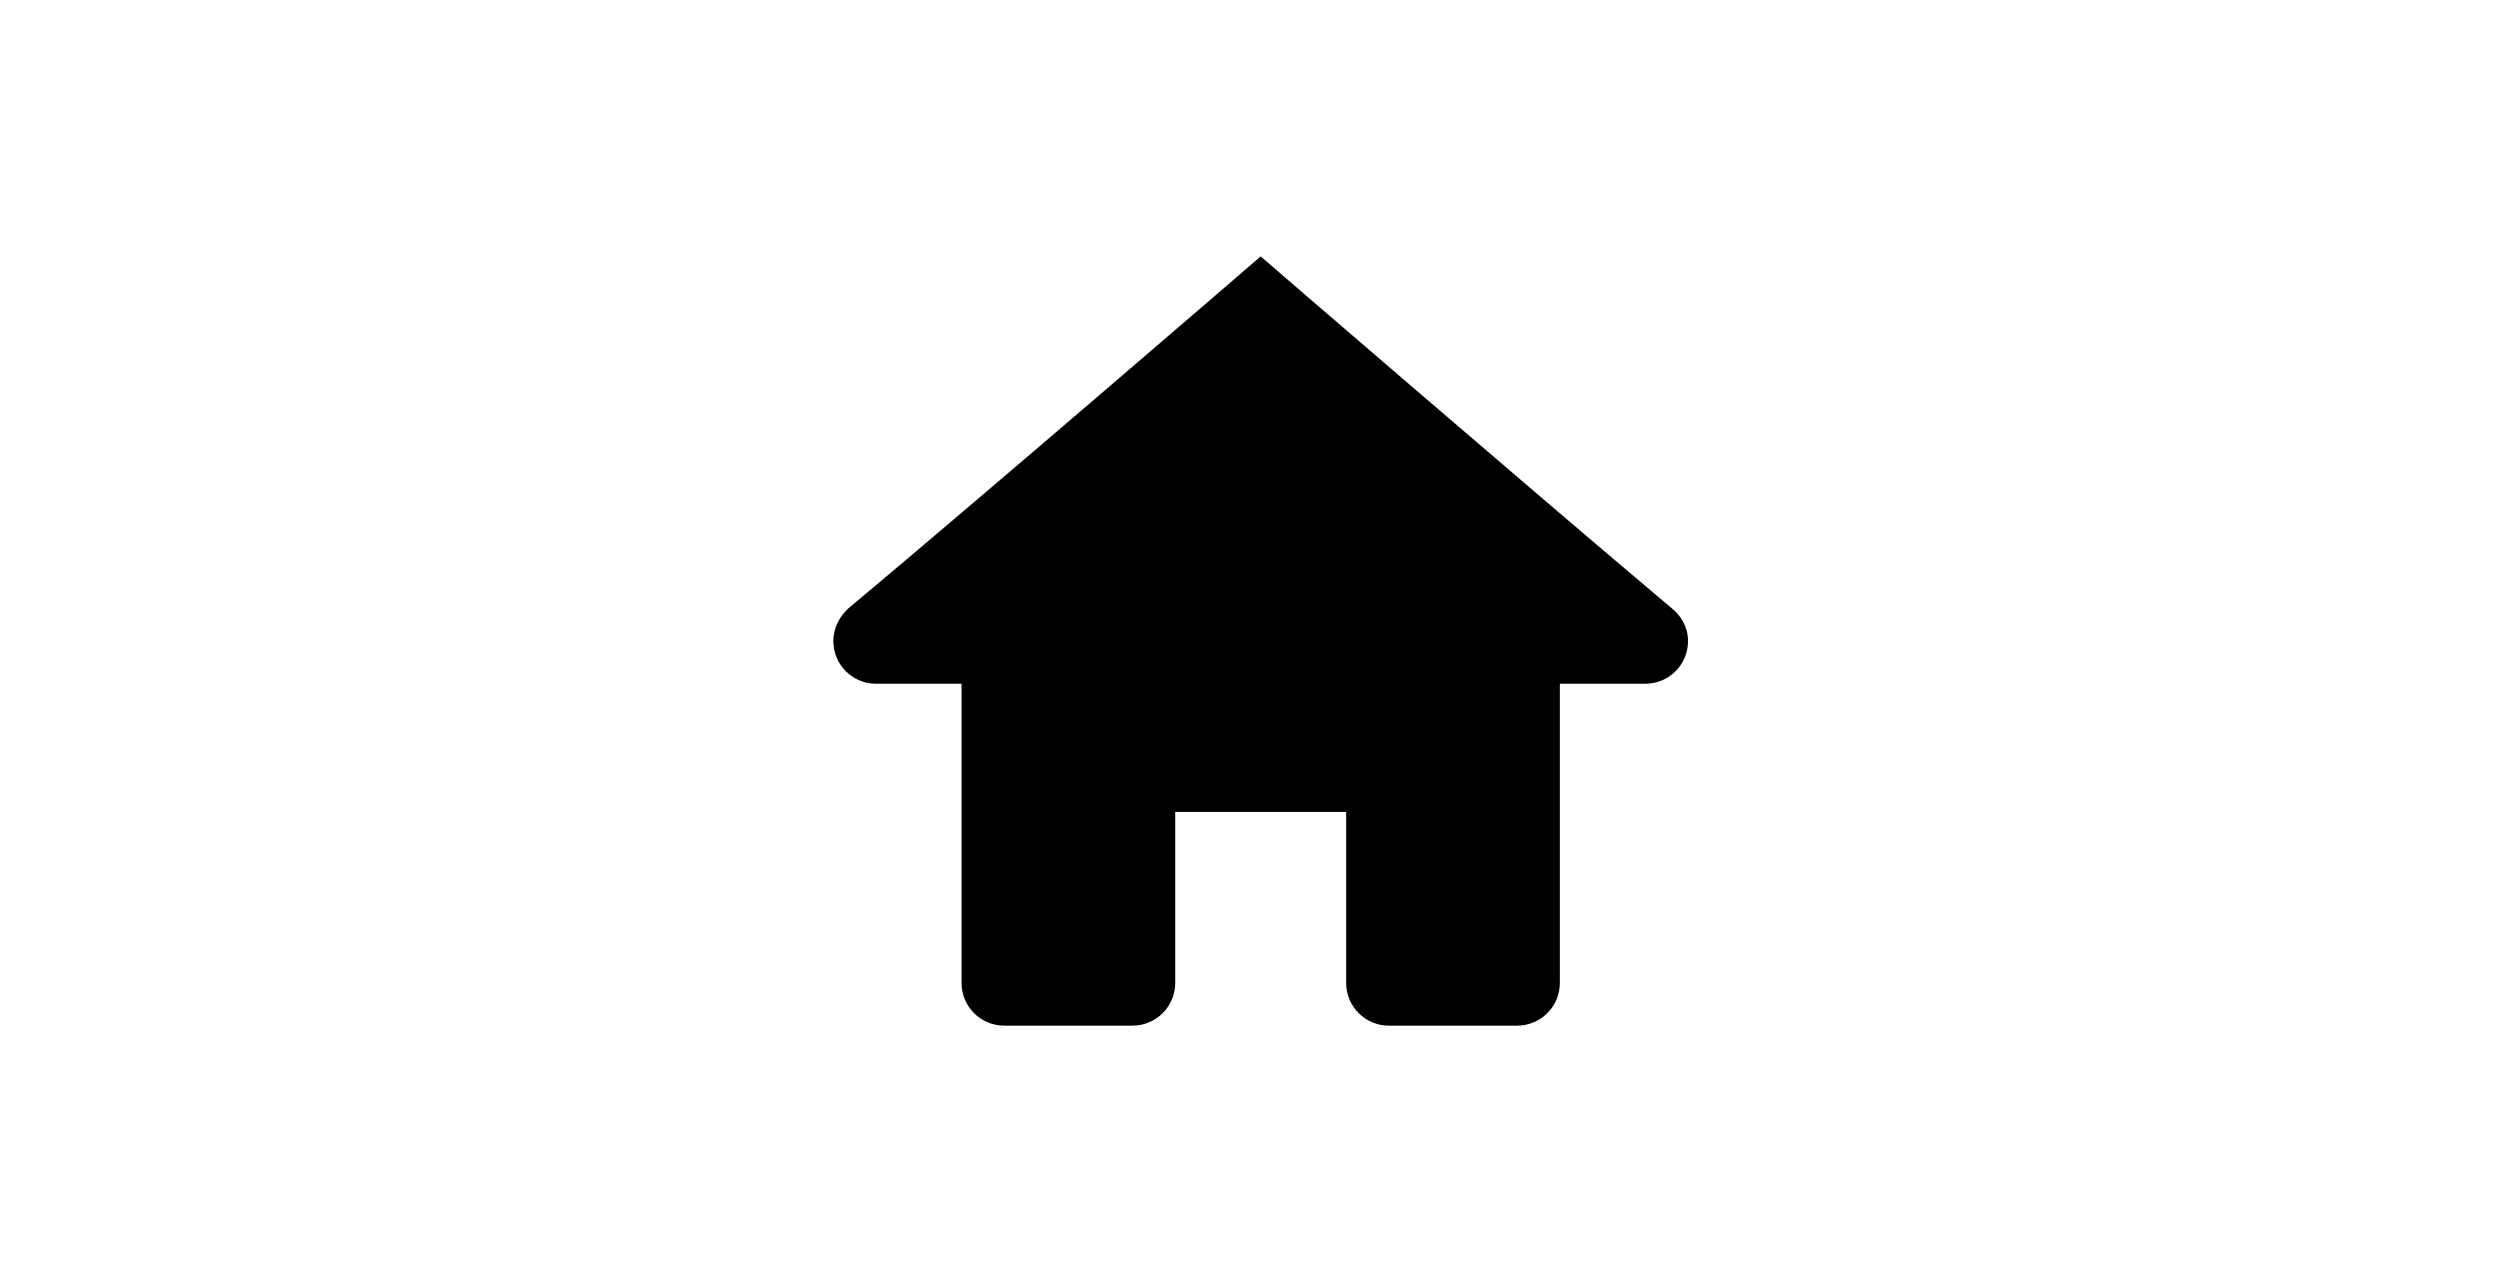
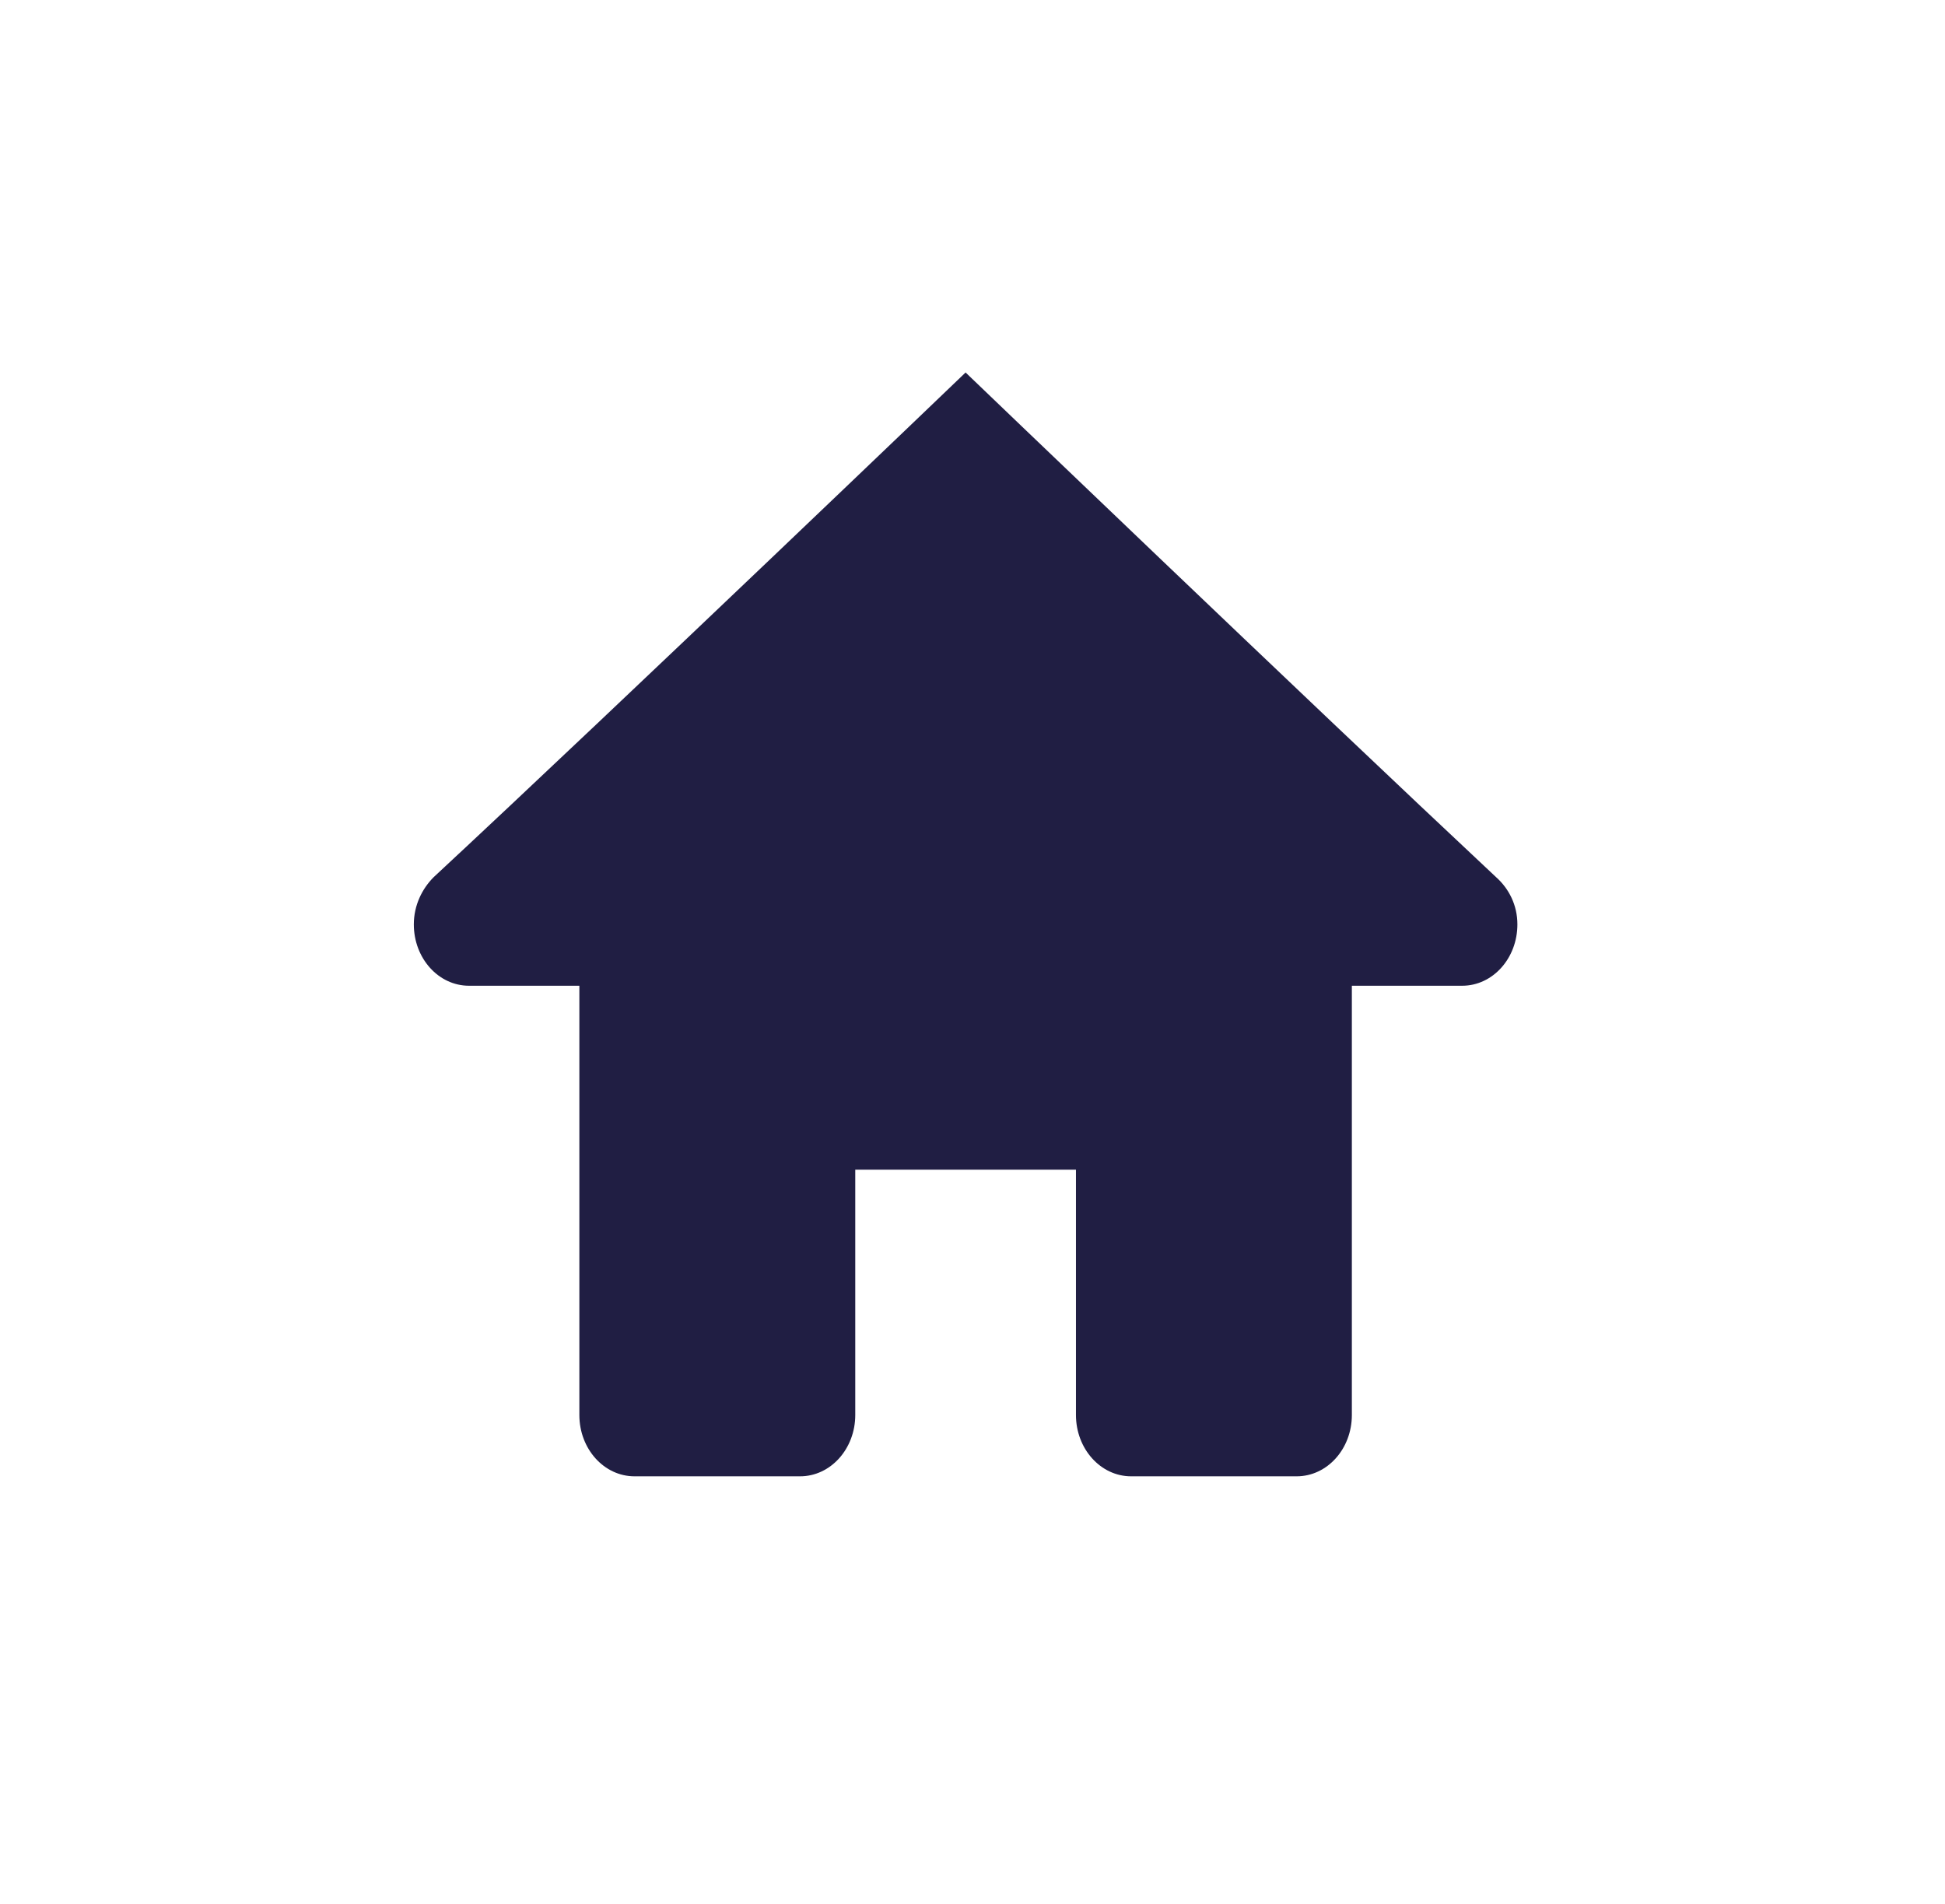
- <svg xmlns="http://www.w3.org/2000/svg" width="78" height="40" viewBox="0 0 78 40" fill="none">
-   <path d="M39.333 8C39.333 8 31.085 15.12 26.476 18.976C26.205 19.221 26 19.579 26 20C26 20.737 26.596 21.333 27.333 21.333H30V30.667C30 31.404 30.596 32 31.333 32H35.333C36.071 32 36.667 31.403 36.667 30.667V25.333H42V30.667C42 31.403 42.596 32 43.333 32H47.333C48.071 32 48.667 31.404 48.667 30.667V21.333H51.333C52.071 21.333 52.667 20.737 52.667 20C52.667 19.579 52.461 19.221 52.156 18.976C47.579 15.12 39.333 8 39.333 8Z" fill="black" />
+ <svg xmlns="http://www.w3.org/2000/svg" width="47" height="46" viewBox="0 0 47 46" fill="none">
+   <path d="M23.333 9C23.333 9 15.085 16.912 10.476 21.197C10.205 21.47 10 21.867 10 22.335C10 23.154 10.596 23.817 11.333 23.817H14V34.188C14 35.008 14.596 35.67 15.333 35.67H19.333C20.071 35.67 20.667 35.006 20.667 34.188V28.262H26V34.188C26 35.006 26.596 35.67 27.333 35.67H31.333C32.071 35.67 32.667 35.008 32.667 34.188V23.817H35.333C36.071 23.817 36.667 23.154 36.667 22.335C36.667 21.867 36.461 21.47 36.156 21.197C31.579 16.912 23.333 9 23.333 9Z" fill="#201E43" />
</svg>
